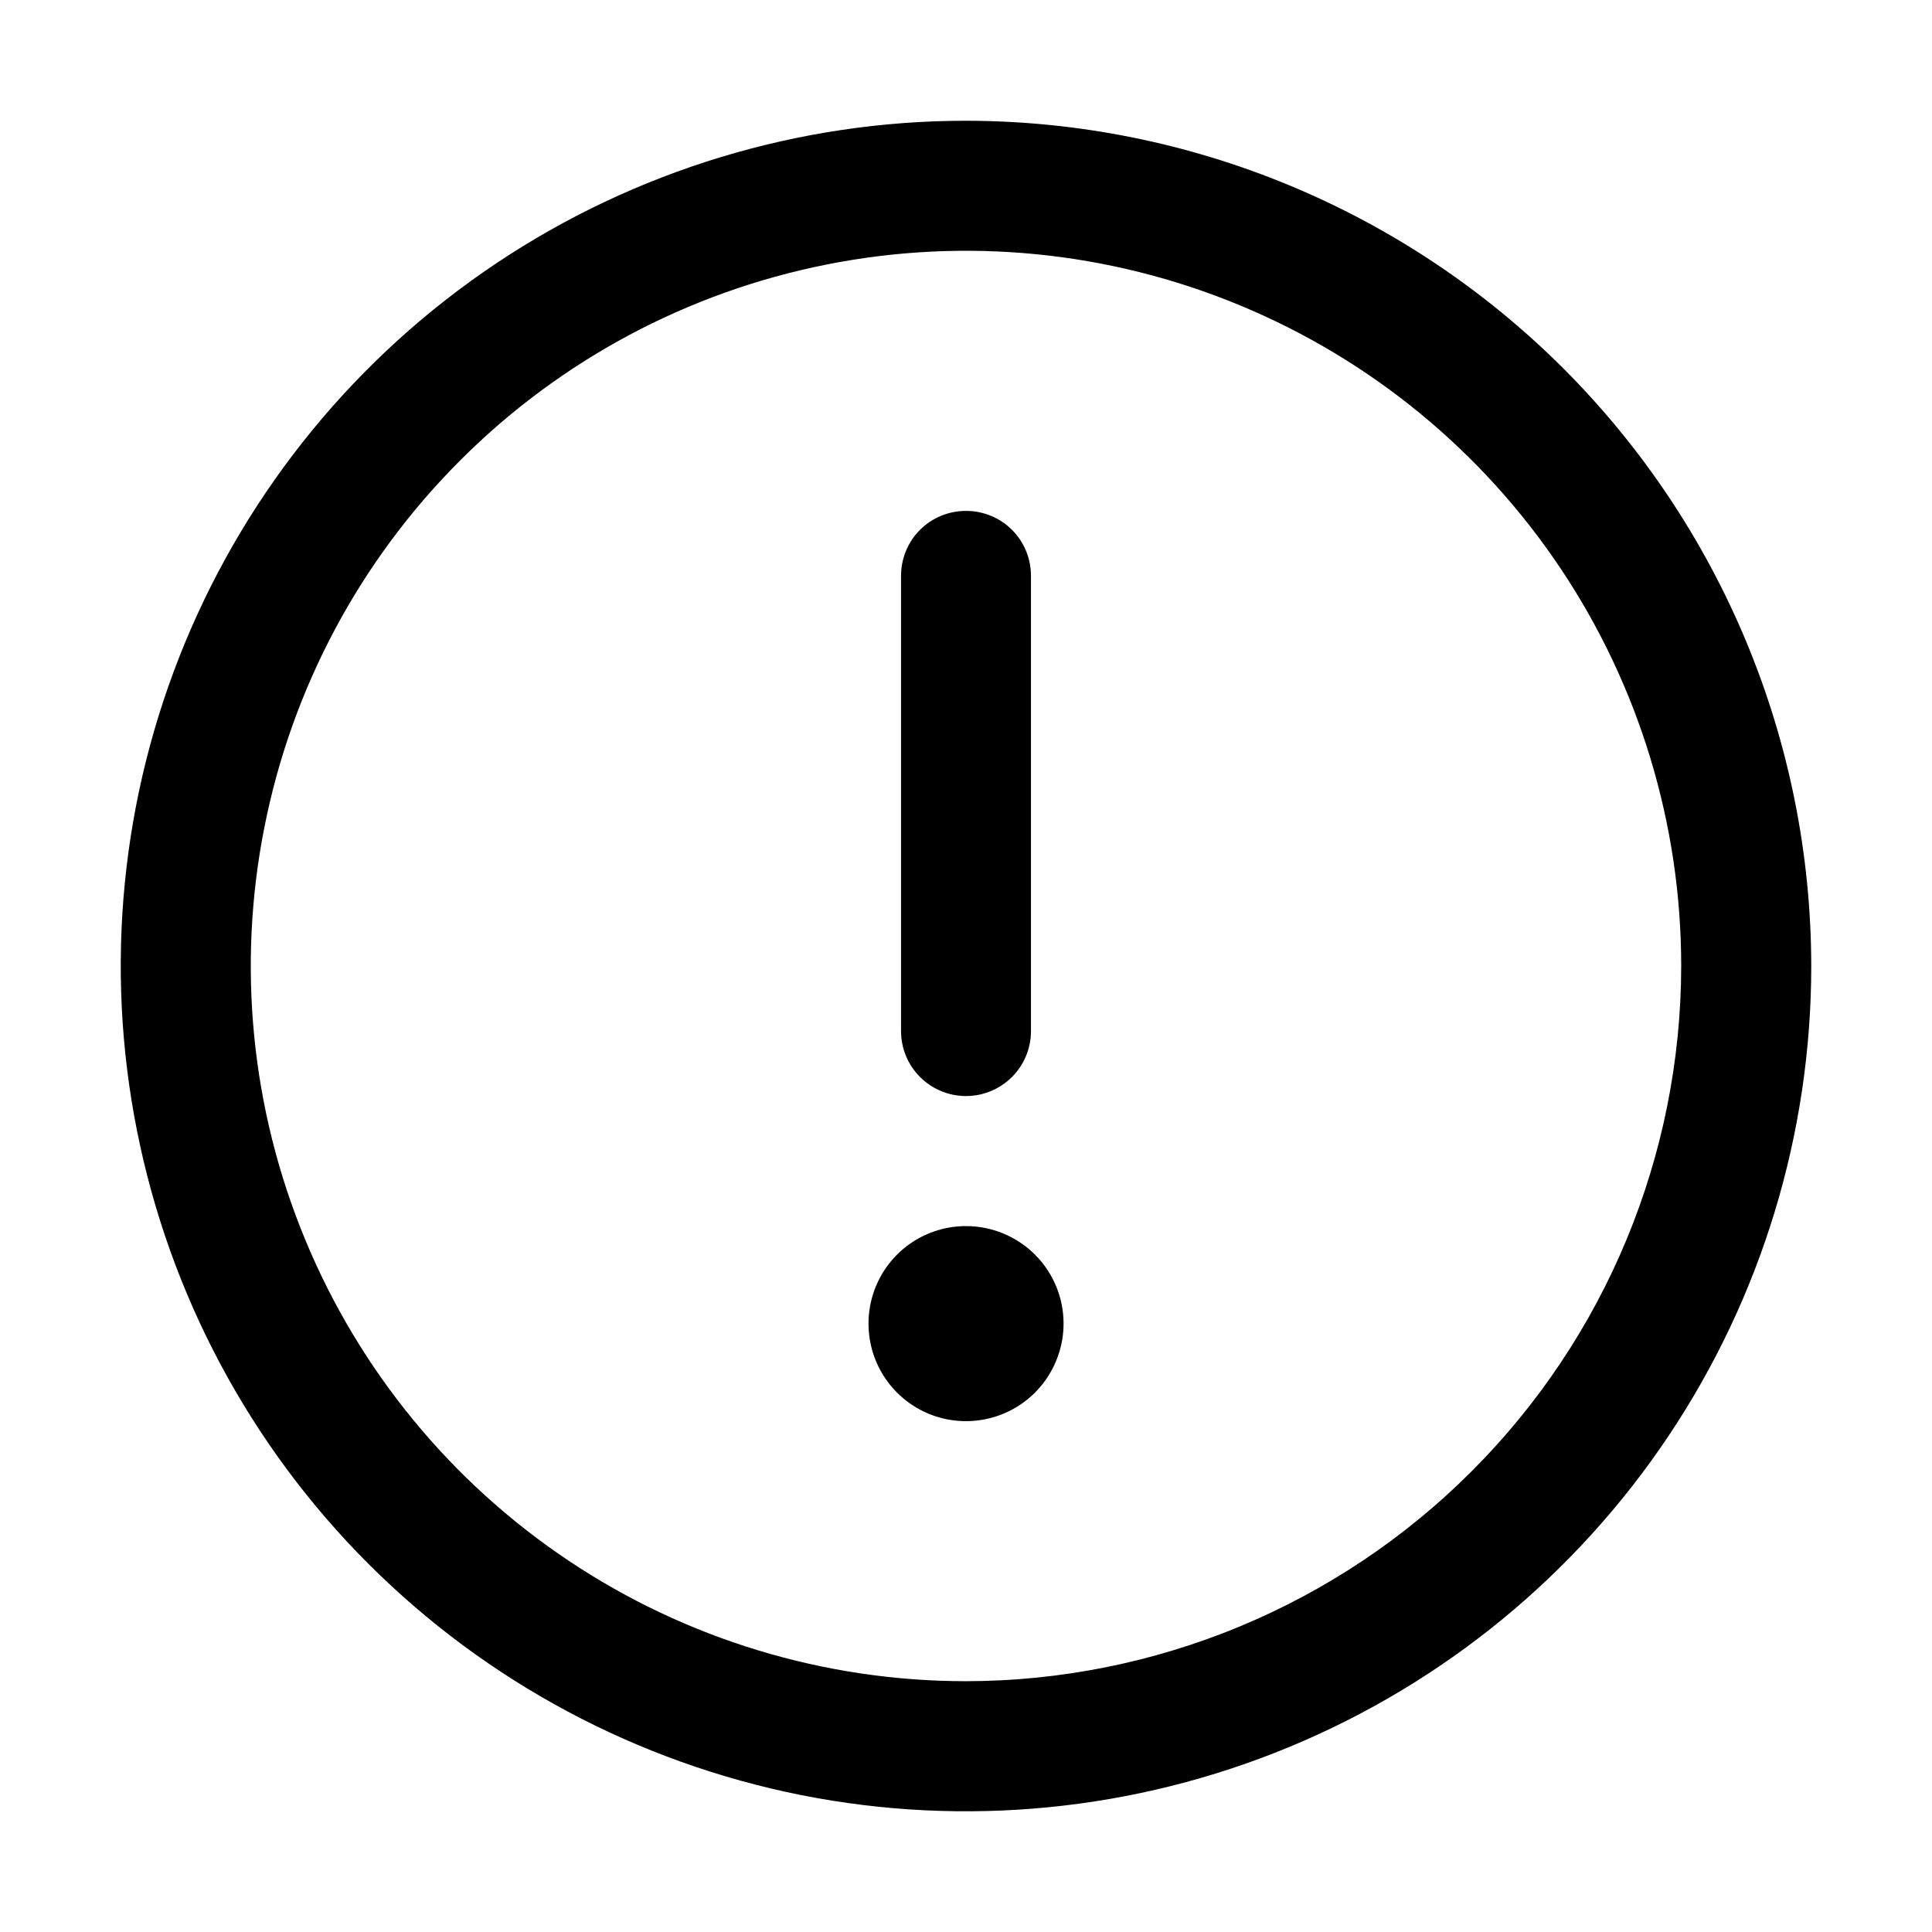
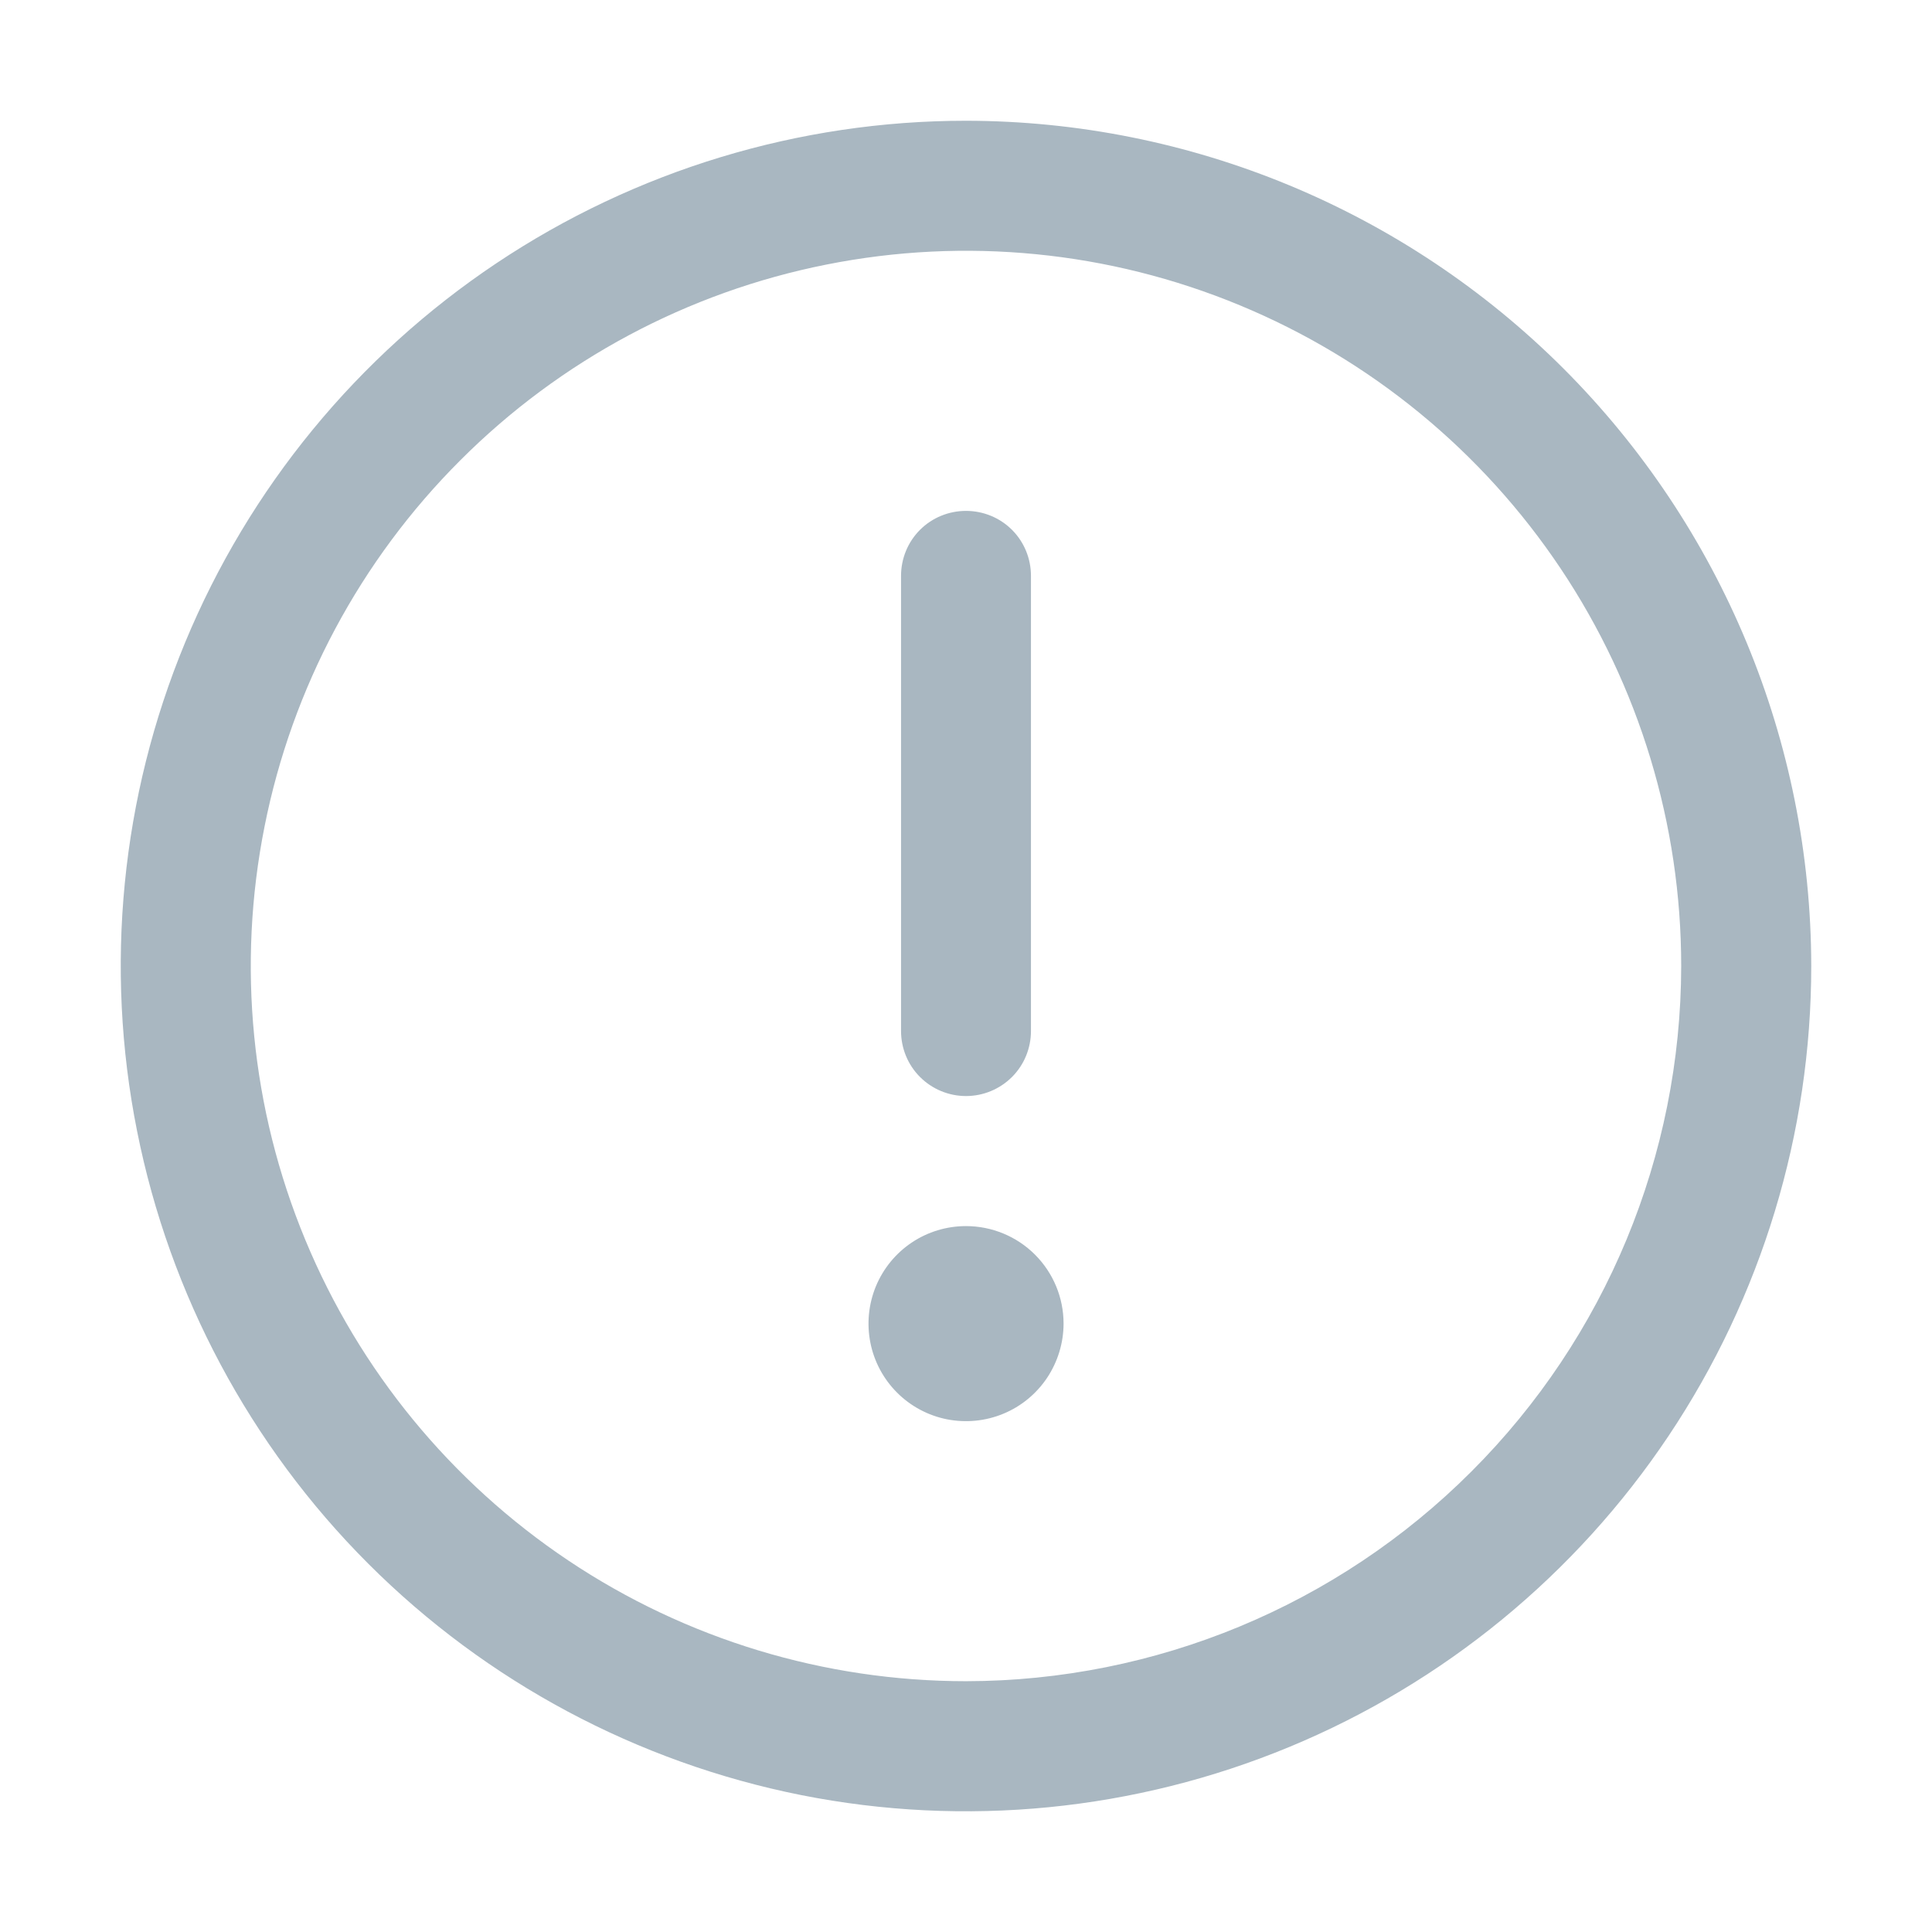
<svg xmlns="http://www.w3.org/2000/svg" width="16" height="16" viewBox="0 0 16 16" fill="none">
-   <path d="M8 1C6.616 1 5.262 1.411 4.111 2.18C2.96 2.949 2.063 4.042 1.533 5.321C1.003 6.6 0.864 8.008 1.135 9.366C1.405 10.723 2.071 11.971 3.05 12.95C4.029 13.929 5.277 14.595 6.634 14.866C7.992 15.136 9.4 14.997 10.679 14.467C11.958 13.937 13.051 13.04 13.82 11.889C14.589 10.738 15 9.384 15 8C14.998 6.144 14.26 4.365 12.948 3.052C11.635 1.74 9.856 1.002 8 1ZM8 13.923C6.829 13.923 5.683 13.576 4.709 12.925C3.735 12.274 2.976 11.349 2.528 10.267C2.079 9.184 1.962 7.993 2.191 6.844C2.419 5.696 2.983 4.64 3.812 3.812C4.64 2.983 5.696 2.419 6.844 2.191C7.993 1.962 9.184 2.079 10.267 2.528C11.349 2.976 12.274 3.735 12.925 4.709C13.576 5.683 13.923 6.829 13.923 8C13.921 9.57 13.297 11.076 12.186 12.186C11.076 13.297 9.57 13.921 8 13.923ZM7.462 8.538V4.769C7.462 4.626 7.518 4.489 7.619 4.388C7.72 4.287 7.857 4.231 8 4.231C8.143 4.231 8.28 4.287 8.381 4.388C8.482 4.489 8.538 4.626 8.538 4.769V8.538C8.538 8.681 8.482 8.818 8.381 8.919C8.28 9.02 8.143 9.077 8 9.077C7.857 9.077 7.72 9.02 7.619 8.919C7.518 8.818 7.462 8.681 7.462 8.538ZM8.808 10.961C8.808 11.121 8.76 11.277 8.672 11.41C8.583 11.543 8.457 11.647 8.309 11.708C8.162 11.769 7.999 11.785 7.842 11.754C7.686 11.723 7.542 11.646 7.429 11.533C7.316 11.42 7.239 11.276 7.208 11.119C7.177 10.962 7.193 10.8 7.254 10.652C7.315 10.505 7.418 10.379 7.551 10.29C7.684 10.201 7.84 10.154 8 10.154C8.214 10.154 8.42 10.239 8.571 10.39C8.723 10.542 8.808 10.747 8.808 10.961Z" fill="currentColor" />
+   <path d="M8 1C6.616 1 5.262 1.411 4.111 2.18C2.96 2.949 2.063 4.042 1.533 5.321C1.003 6.6 0.864 8.008 1.135 9.366C1.405 10.723 2.071 11.971 3.05 12.95C4.029 13.929 5.277 14.595 6.634 14.866C7.992 15.136 9.4 14.997 10.679 14.467C11.958 13.937 13.051 13.04 13.82 11.889C14.589 10.738 15 9.384 15 8C14.998 6.144 14.26 4.365 12.948 3.052C11.635 1.74 9.856 1.002 8 1ZM8 13.923C6.829 13.923 5.683 13.576 4.709 12.925C3.735 12.274 2.976 11.349 2.528 10.267C2.079 9.184 1.962 7.993 2.191 6.844C2.419 5.696 2.983 4.64 3.812 3.812C4.64 2.983 5.696 2.419 6.844 2.191C7.993 1.962 9.184 2.079 10.267 2.528C11.349 2.976 12.274 3.735 12.925 4.709C13.576 5.683 13.923 6.829 13.923 8C13.921 9.57 13.297 11.076 12.186 12.186C11.076 13.297 9.57 13.921 8 13.923ZM7.462 8.538V4.769C7.462 4.626 7.518 4.489 7.619 4.388C7.72 4.287 7.857 4.231 8 4.231C8.143 4.231 8.28 4.287 8.381 4.388C8.482 4.489 8.538 4.626 8.538 4.769V8.538C8.538 8.681 8.482 8.818 8.381 8.919C8.28 9.02 8.143 9.077 8 9.077C7.857 9.077 7.72 9.02 7.619 8.919C7.518 8.818 7.462 8.681 7.462 8.538ZM8.808 10.961C8.808 11.121 8.76 11.277 8.672 11.41C8.583 11.543 8.457 11.647 8.309 11.708C8.162 11.769 7.999 11.785 7.842 11.754C7.686 11.723 7.542 11.646 7.429 11.533C7.316 11.42 7.239 11.276 7.208 11.119C7.177 10.962 7.193 10.8 7.254 10.652C7.315 10.505 7.418 10.379 7.551 10.29C7.684 10.201 7.84 10.154 8 10.154C8.214 10.154 8.42 10.239 8.571 10.39C8.723 10.542 8.808 10.747 8.808 10.961Z" fill="#A9B7C1" />
</svg>
